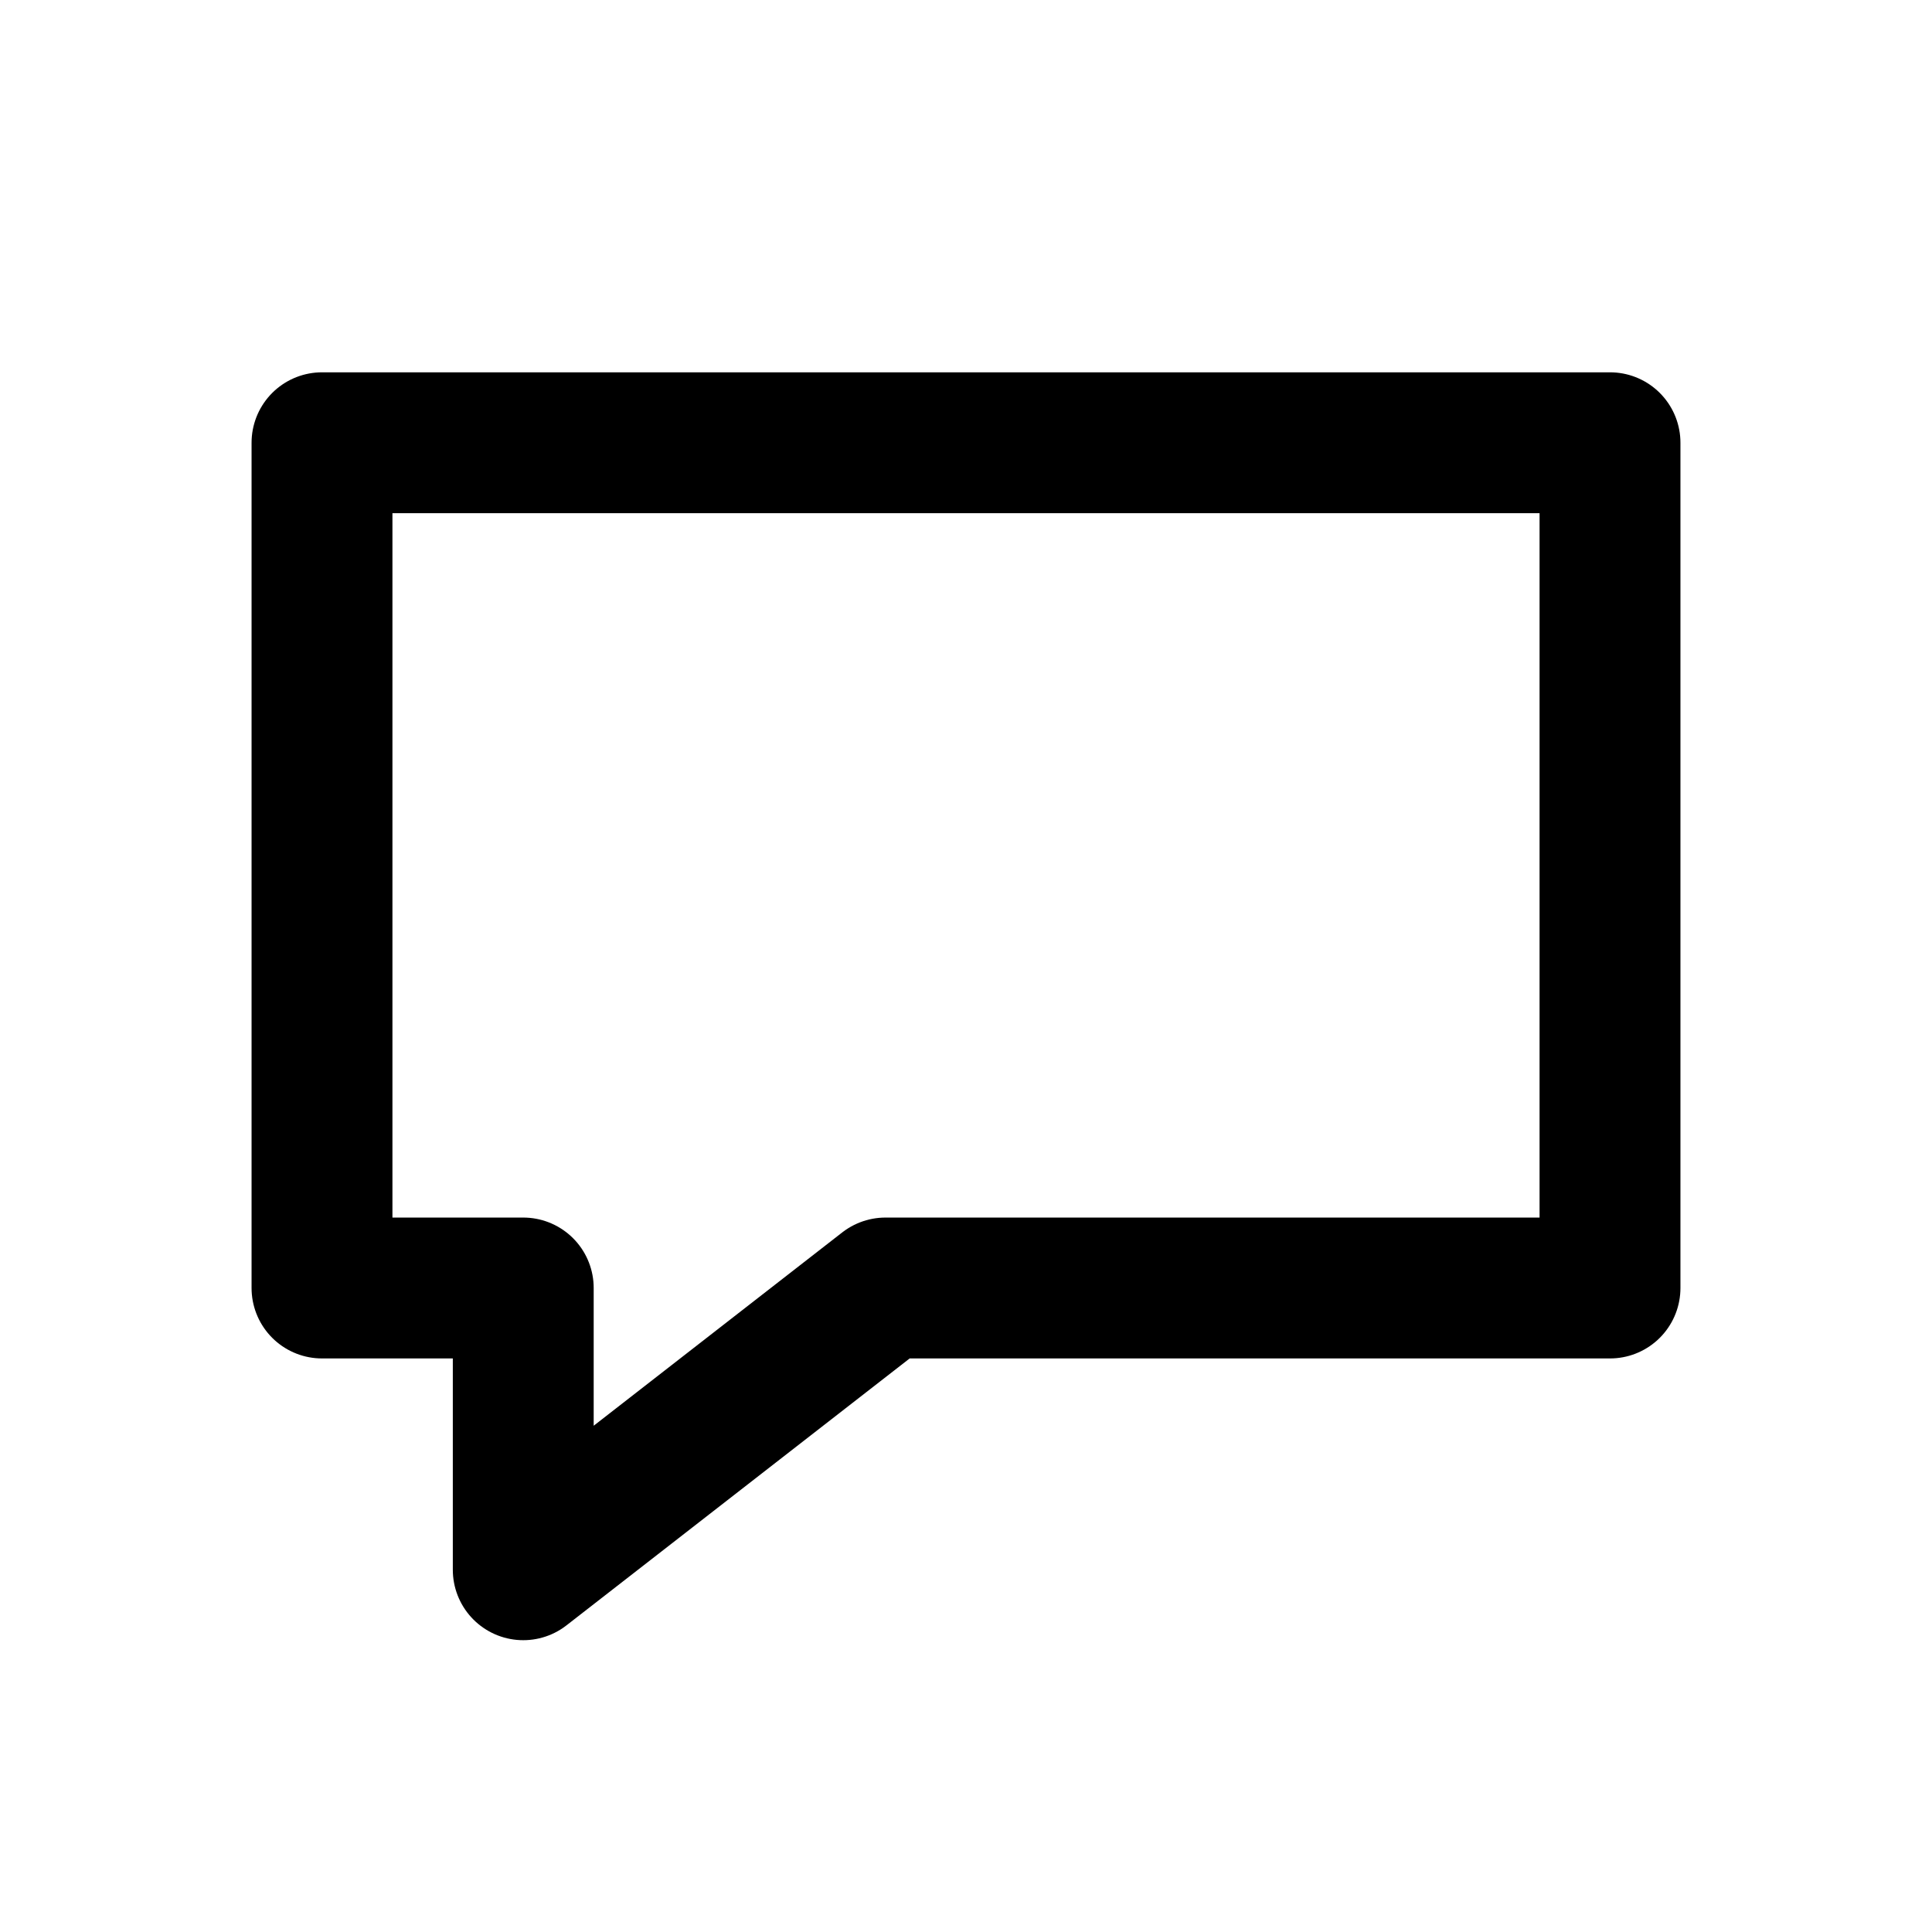
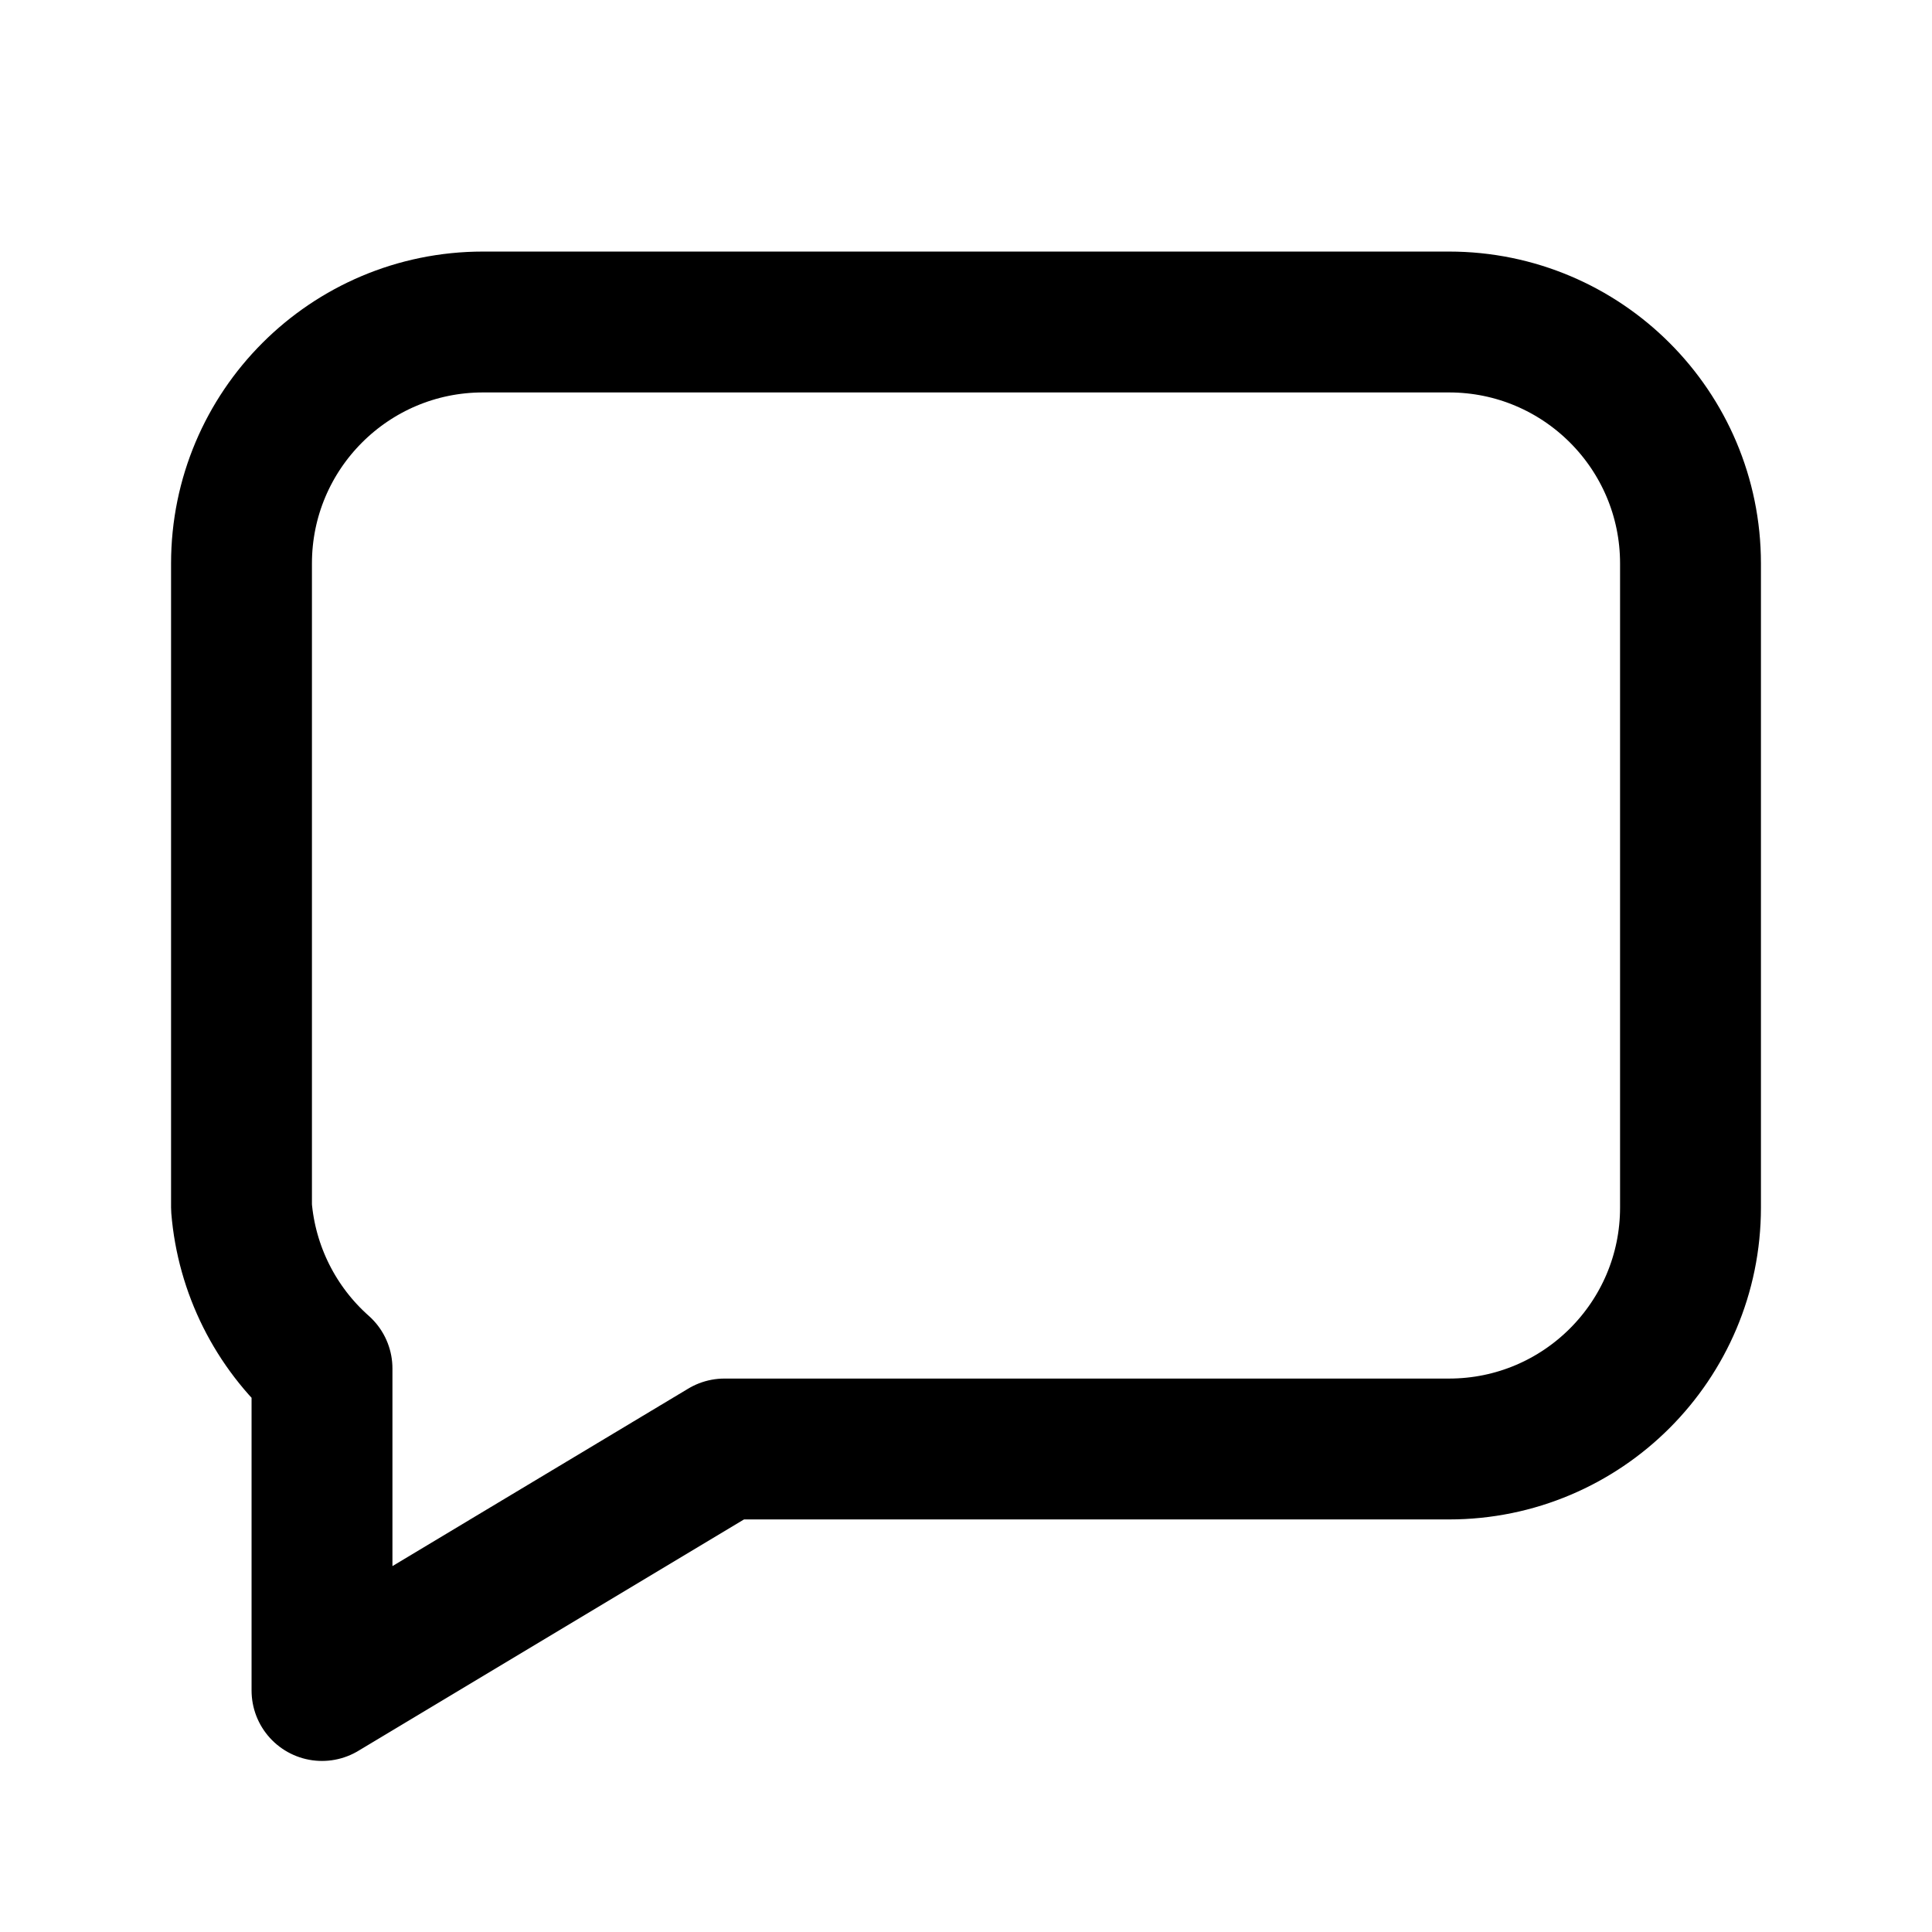
- <svg xmlns="http://www.w3.org/2000/svg" viewBox="0 0 24 24" fill="none" stroke="#000" stroke-width="1.75" stroke-linecap="round" stroke-linejoin="round">
-   <path d="M4 5.5h16v10.5H11l-4.5 3.5V16H4z" />
+ <svg xmlns="http://www.w3.org/2000/svg" width="24" height="24" viewBox="0 0 24 24">
+   <path d="M6 4h12a3 3 0 0 1 3 3v8a3 3 0 0 1-3 3H9l-5 3v-4a3 3 0 0 1-1-2V7a3 3 0 0 1 3-3Z" fill="none" stroke="#000" stroke-width="1.75" stroke-linecap="round" stroke-linejoin="round" />
</svg>
